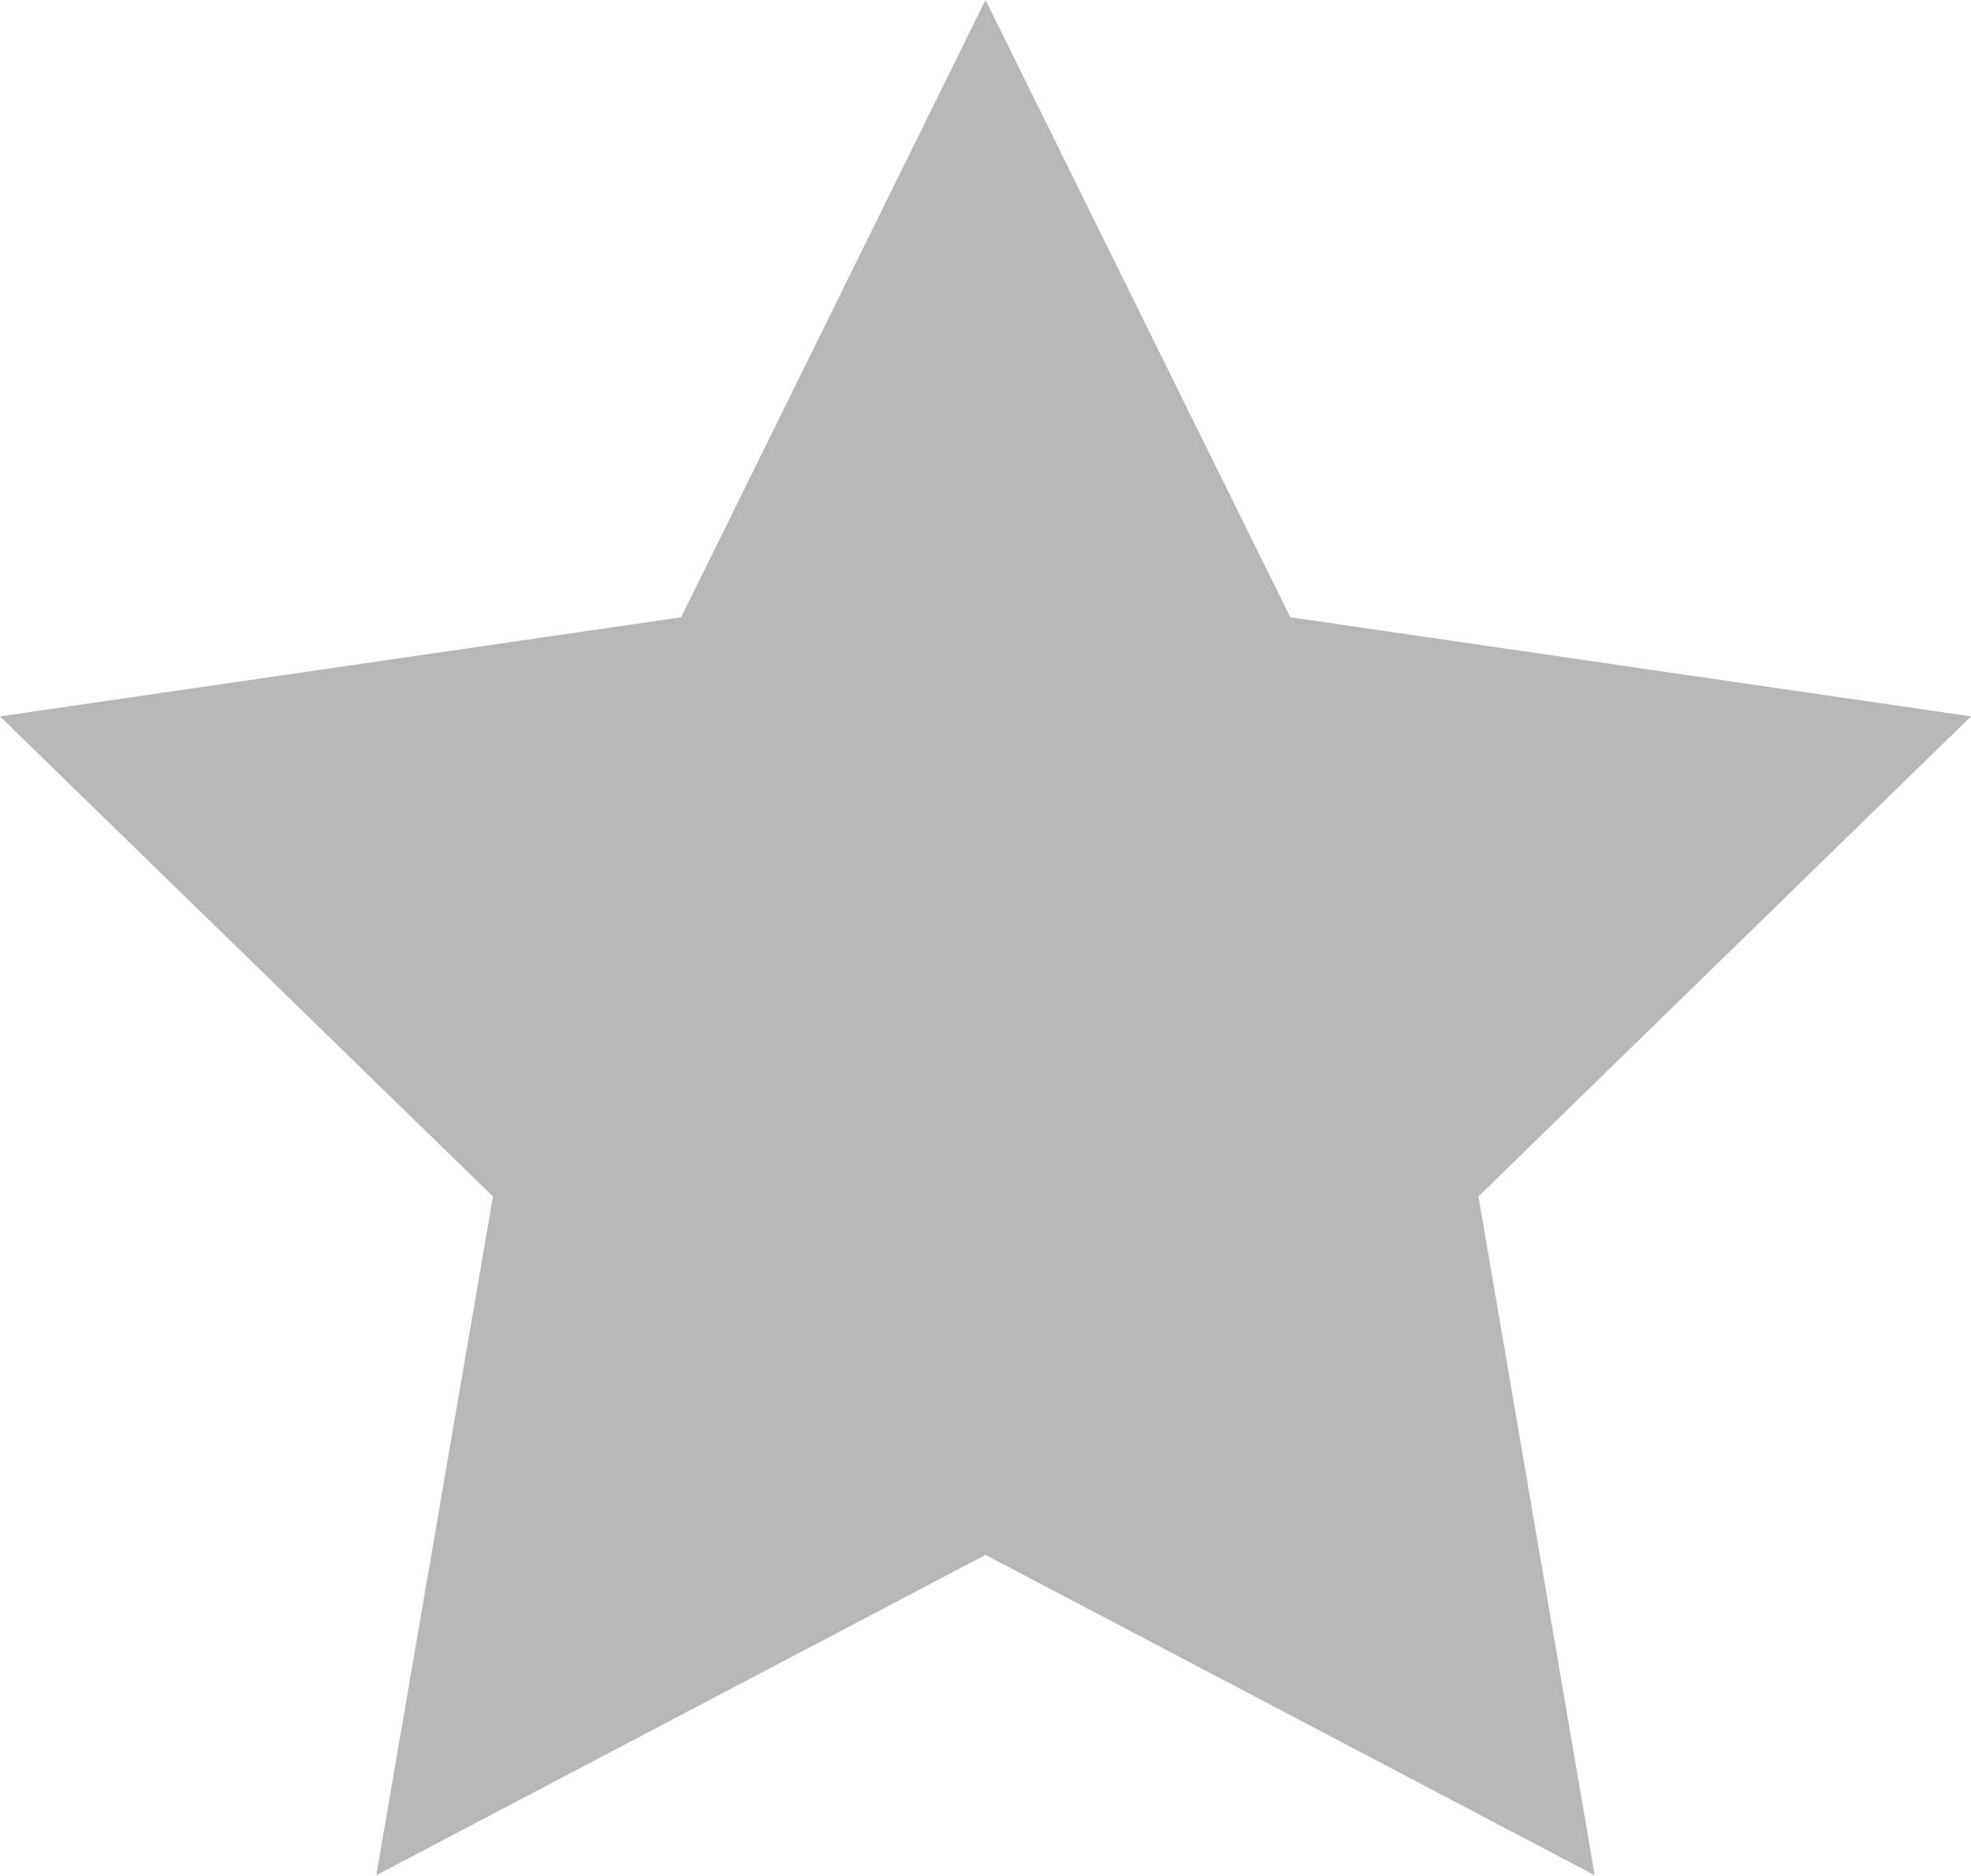
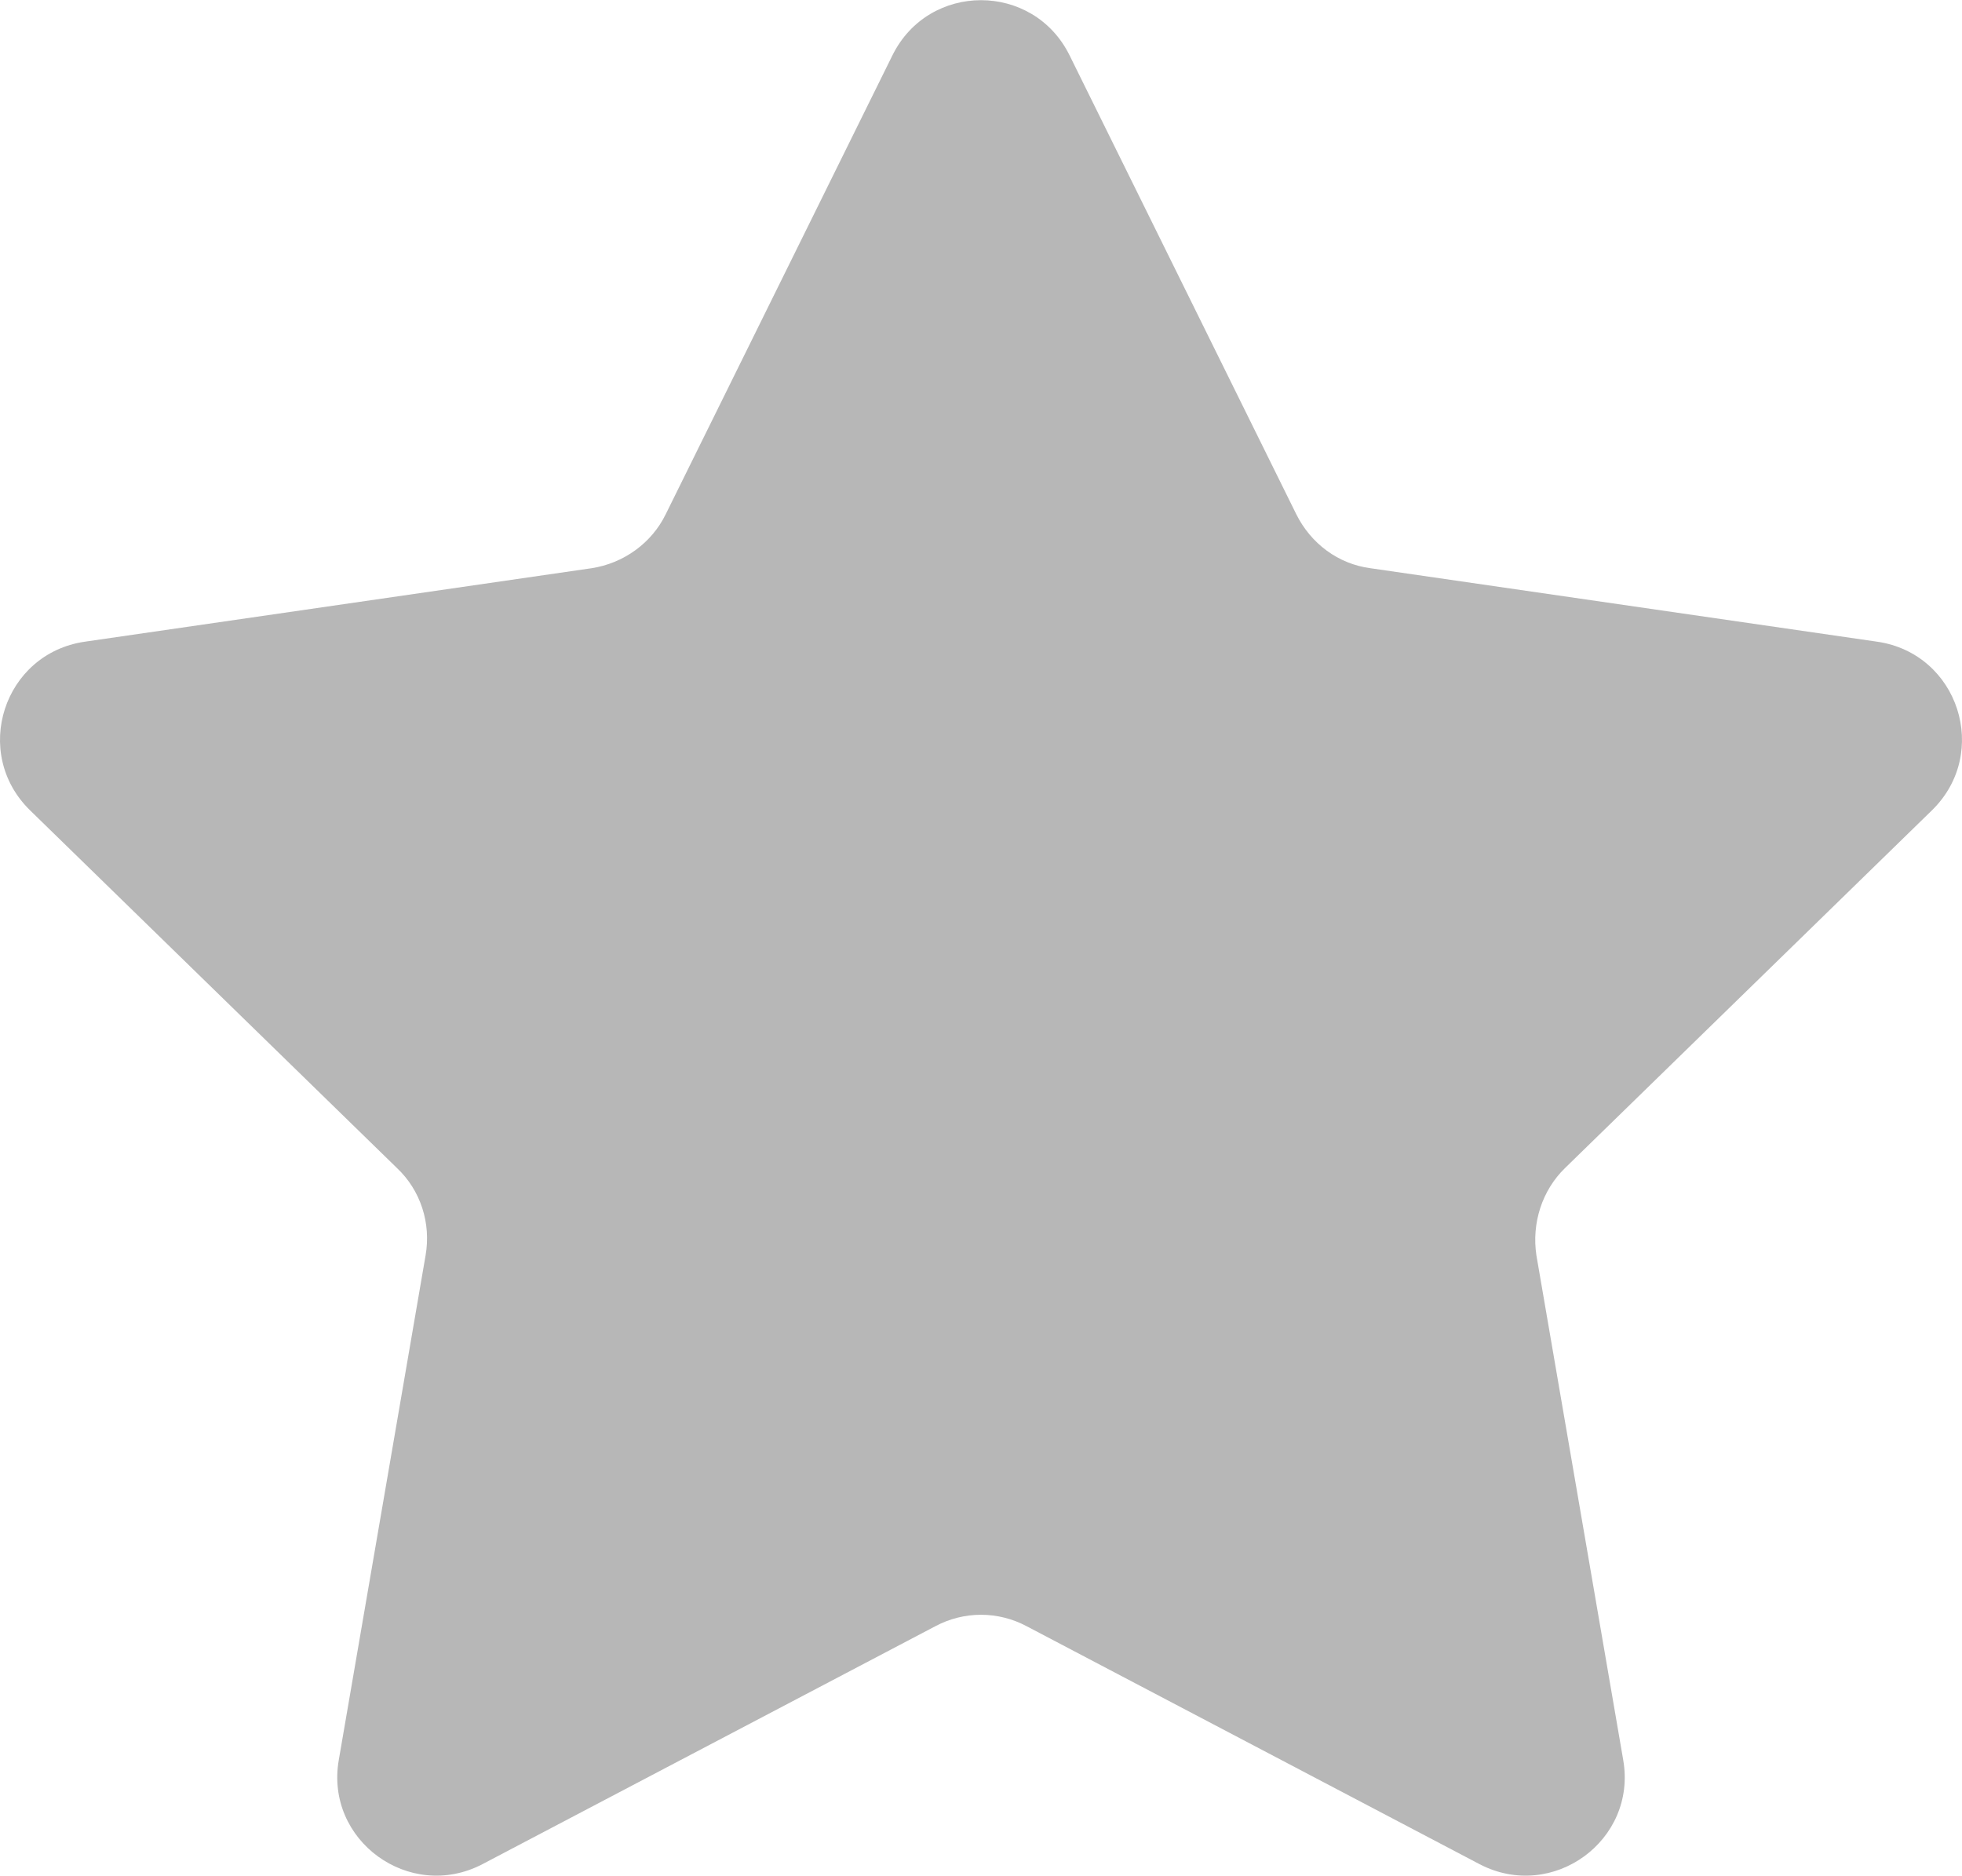
- <svg xmlns="http://www.w3.org/2000/svg" id="_レイヤー_2" data-name="レイヤー 2" viewBox="0 0 47.14 44.84">
+ <svg xmlns="http://www.w3.org/2000/svg" id="_レイヤー_2" data-name="レイヤー 2" viewBox="0 0 28.03 26.8">
  <defs>
    <style>
      .cls-1 {
        fill: #b7b7b7;
      }
    </style>
  </defs>
-   <g id="_レイヤー_2-2" data-name="レイヤー 2">
-     <polygon class="cls-1" points="23.57 0 30.86 14.76 47.14 17.13 35.36 28.61 38.14 44.84 23.57 37.18 9 44.84 11.79 28.61 0 17.13 16.29 14.76 23.57 0" />
+   <g id="_レイヤー_3" data-name="レイヤー 3">
+     <path class="cls-1" d="m15.28.79l3.24,6.56c.21.42.6.71,1.06.77l7.24,1.05c1.16.17,1.62,1.59.78,2.41l-5.24,5.11c-.33.32-.48.79-.41,1.25l1.24,7.21c.2,1.15-1.01,2.03-2.05,1.49l-6.47-3.4c-.41-.22-.9-.22-1.31,0l-6.47,3.4c-1.04.54-2.25-.34-2.05-1.49l1.24-7.21c.08-.46-.07-.93-.41-1.25L.43,11.58c-.84-.82-.38-2.24.78-2.41l7.24-1.05c.46-.07.86-.36,1.06-.77L12.75.79c.52-1.05,2.01-1.05,2.53,0Z" />
  </g>
</svg>
